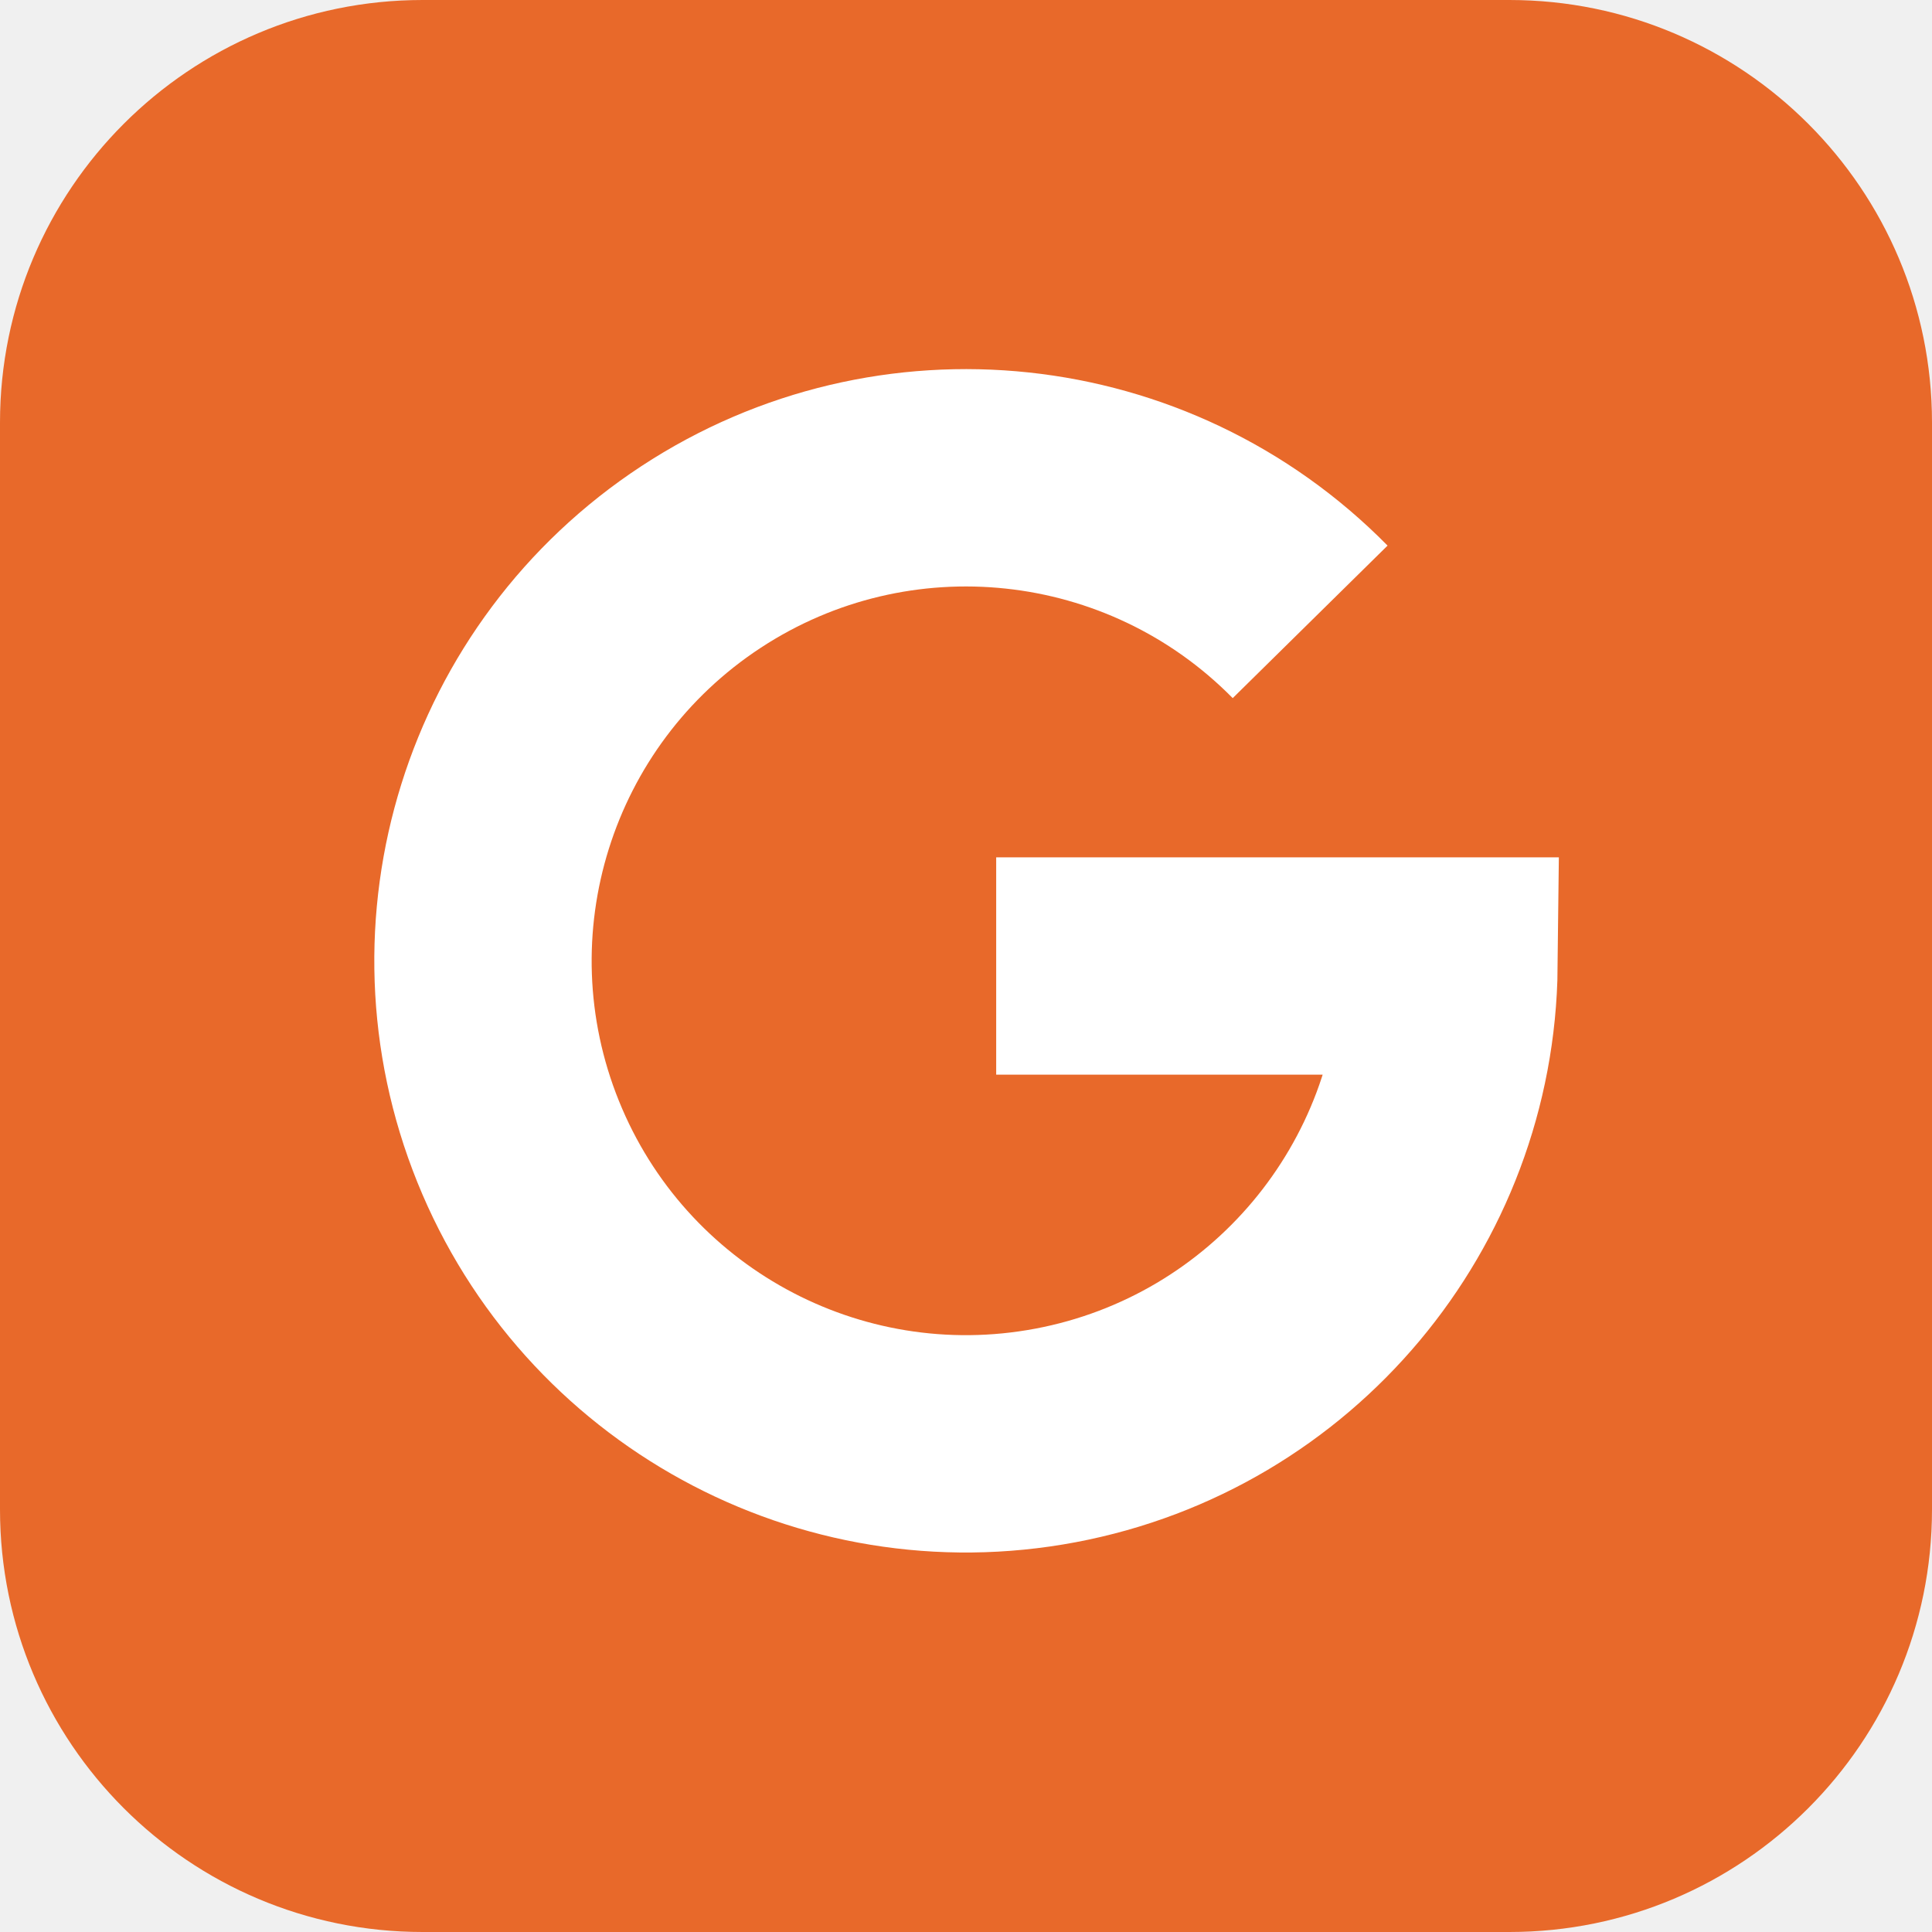
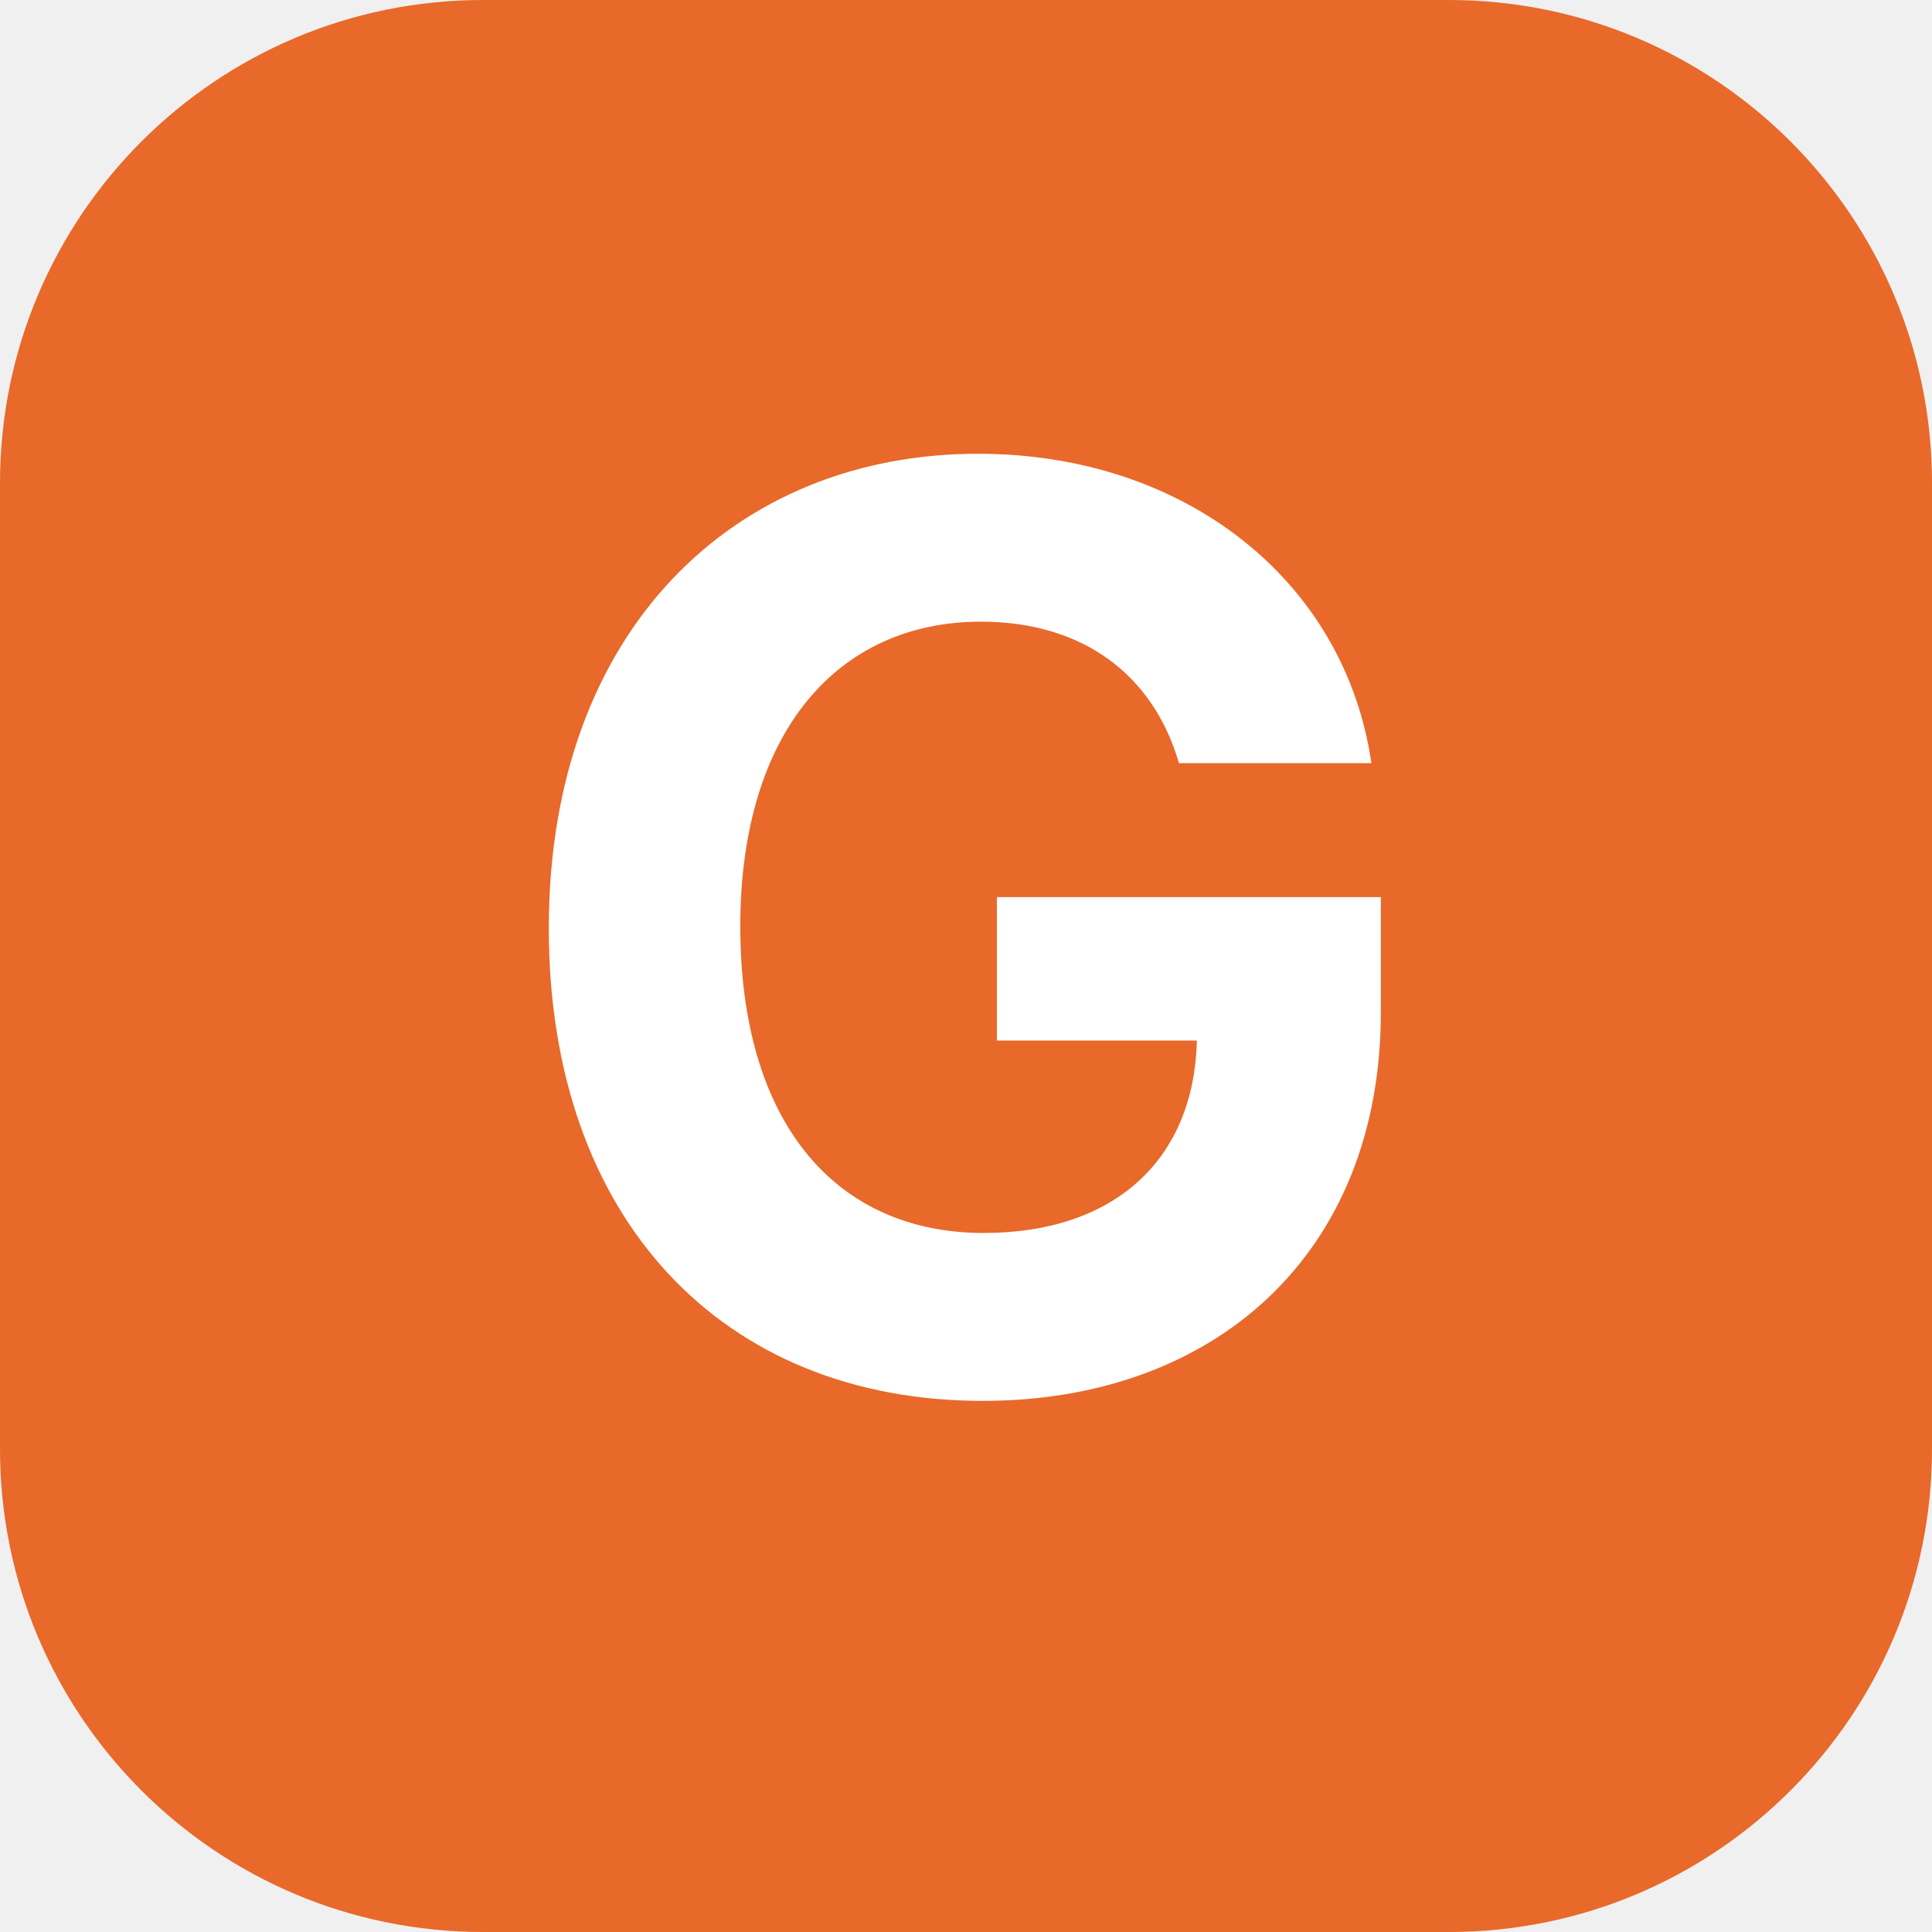
<svg xmlns="http://www.w3.org/2000/svg" viewBox="0 0 32 32">
-   <rect width="32" height="32" rx="7" fill="#E8692A" />
-   <path d="M21.7 10.3A8 8 0 1 0 24 16h-7.5" fill="none" stroke="#fff" stroke-width="3.6" />
+   <rect width="32" height="32" rx="8" fill="#E8692A" />
+   <text x="16" y="23" text-anchor="middle" font-family="Geist, Inter, Segoe UI, Arial, sans-serif" font-weight="700" font-size="21" fill="#fff">G</text>
</svg>
